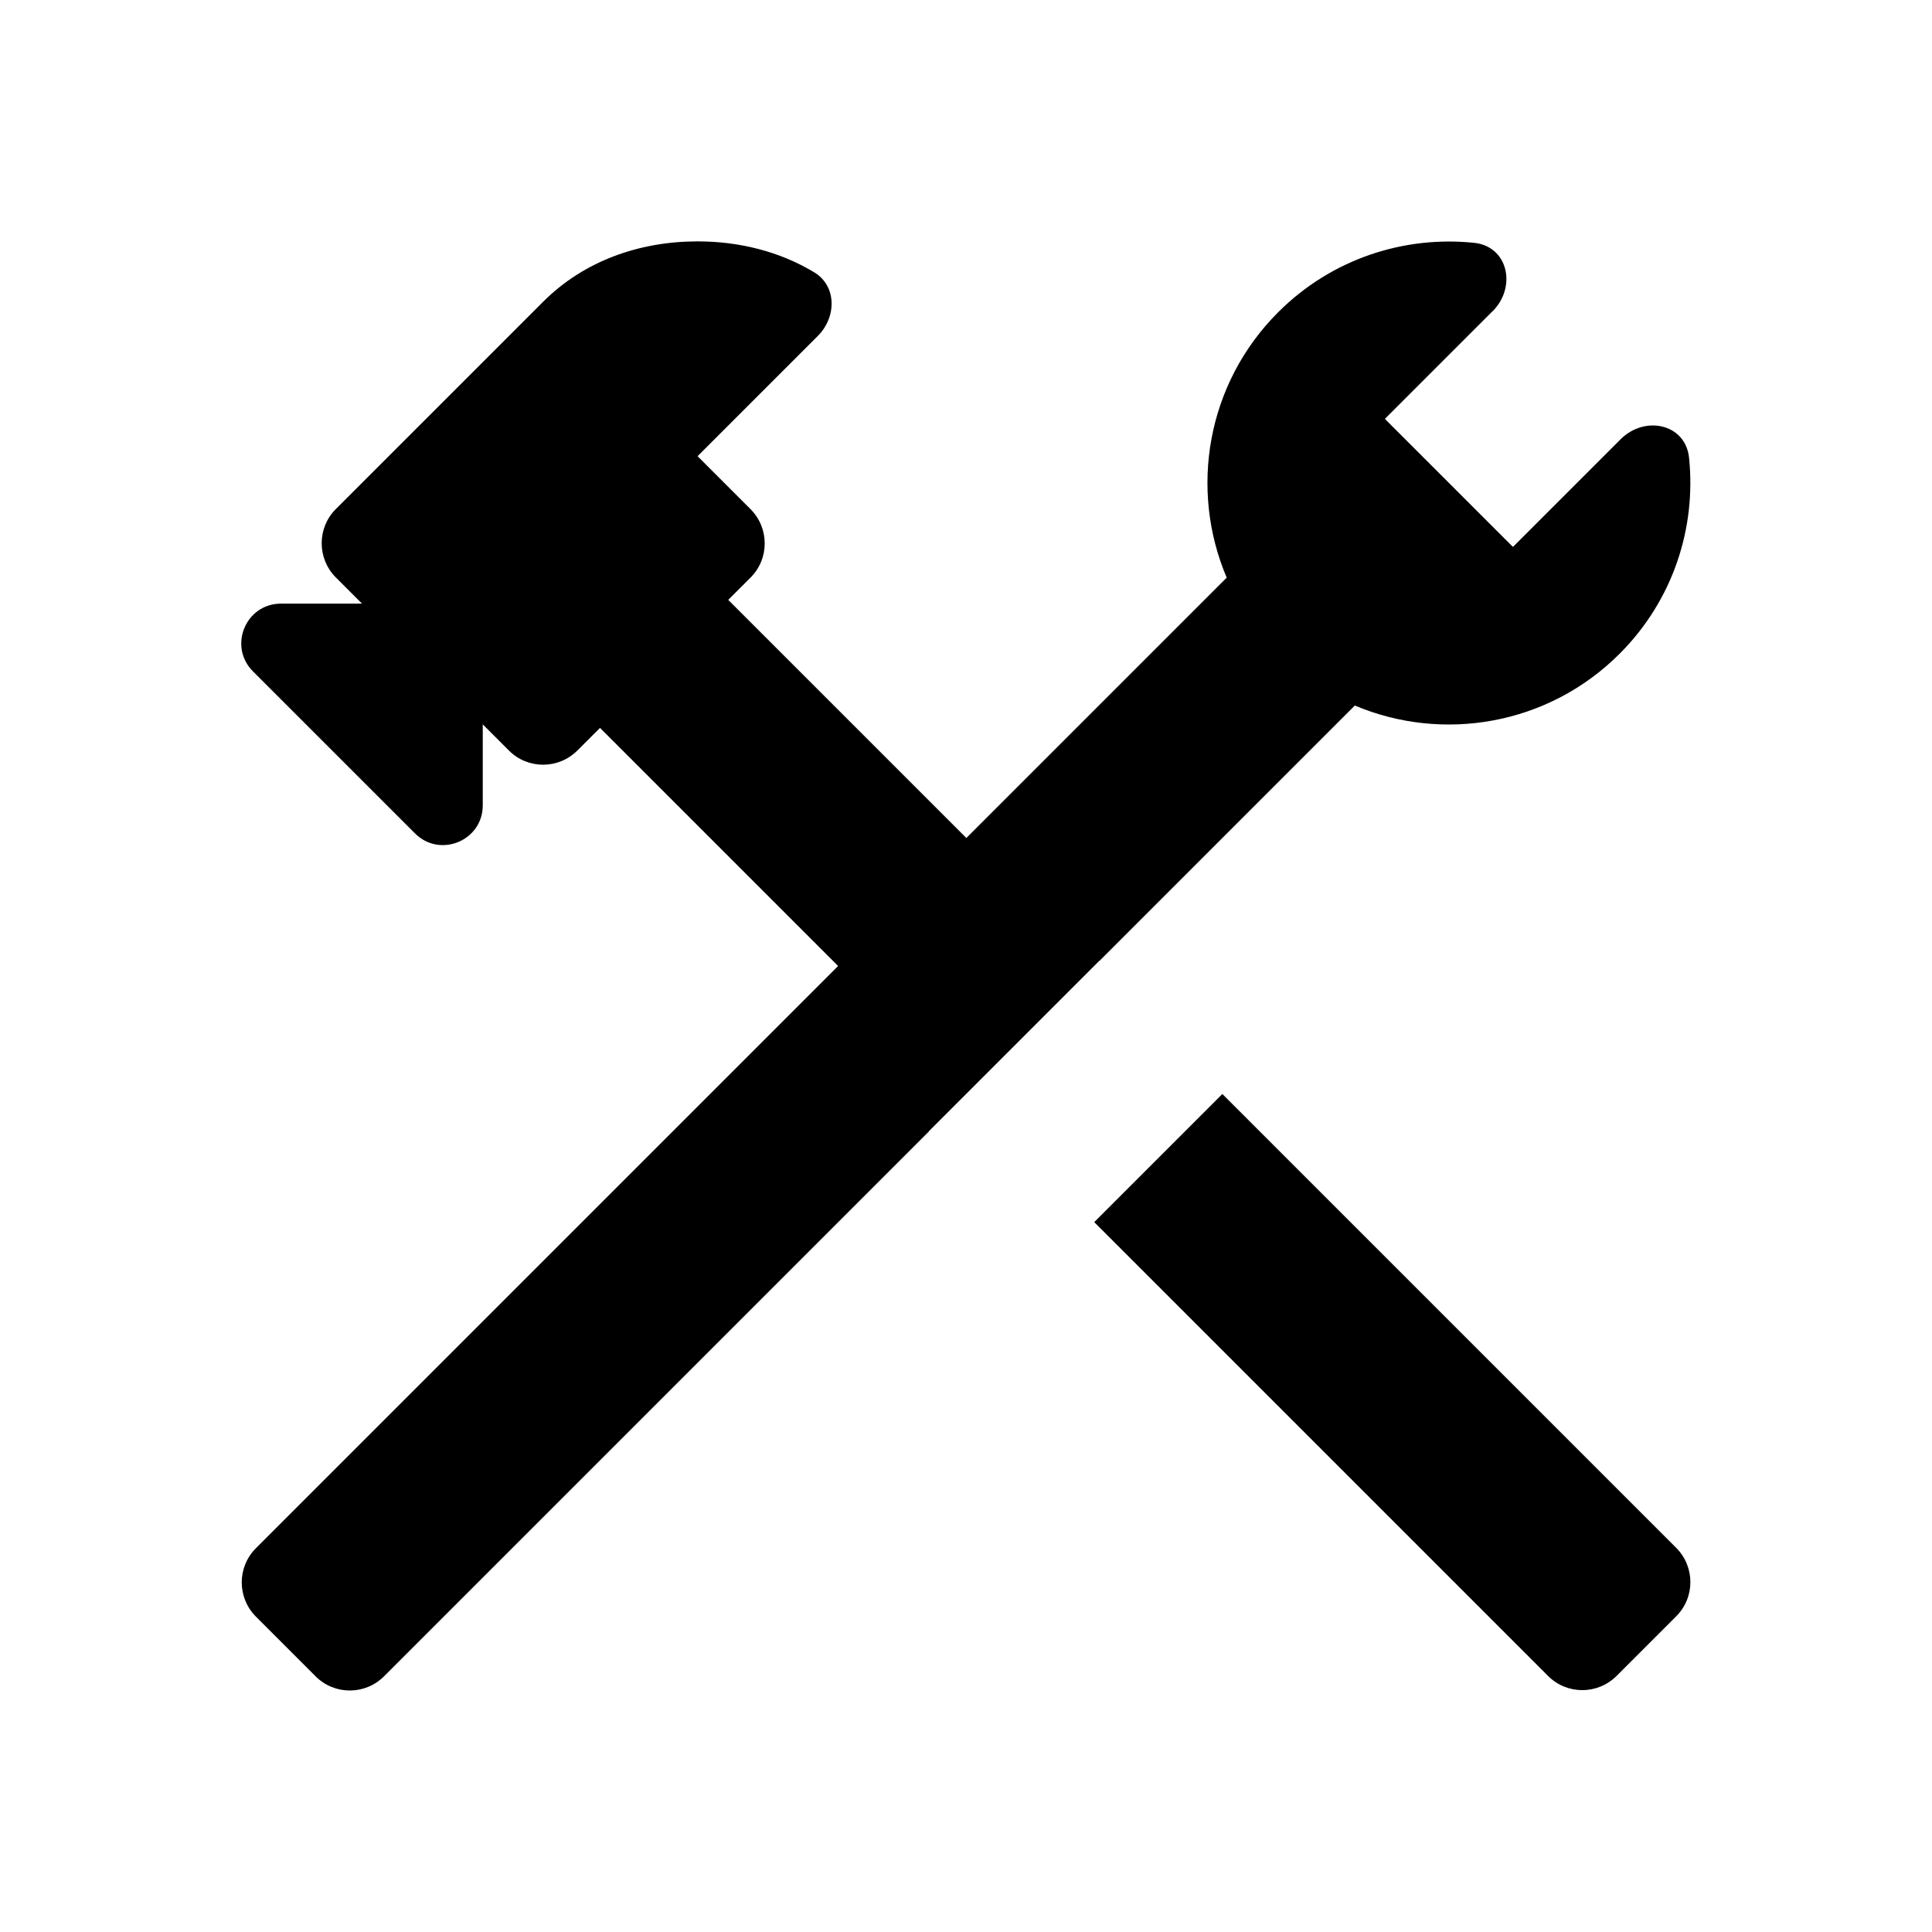
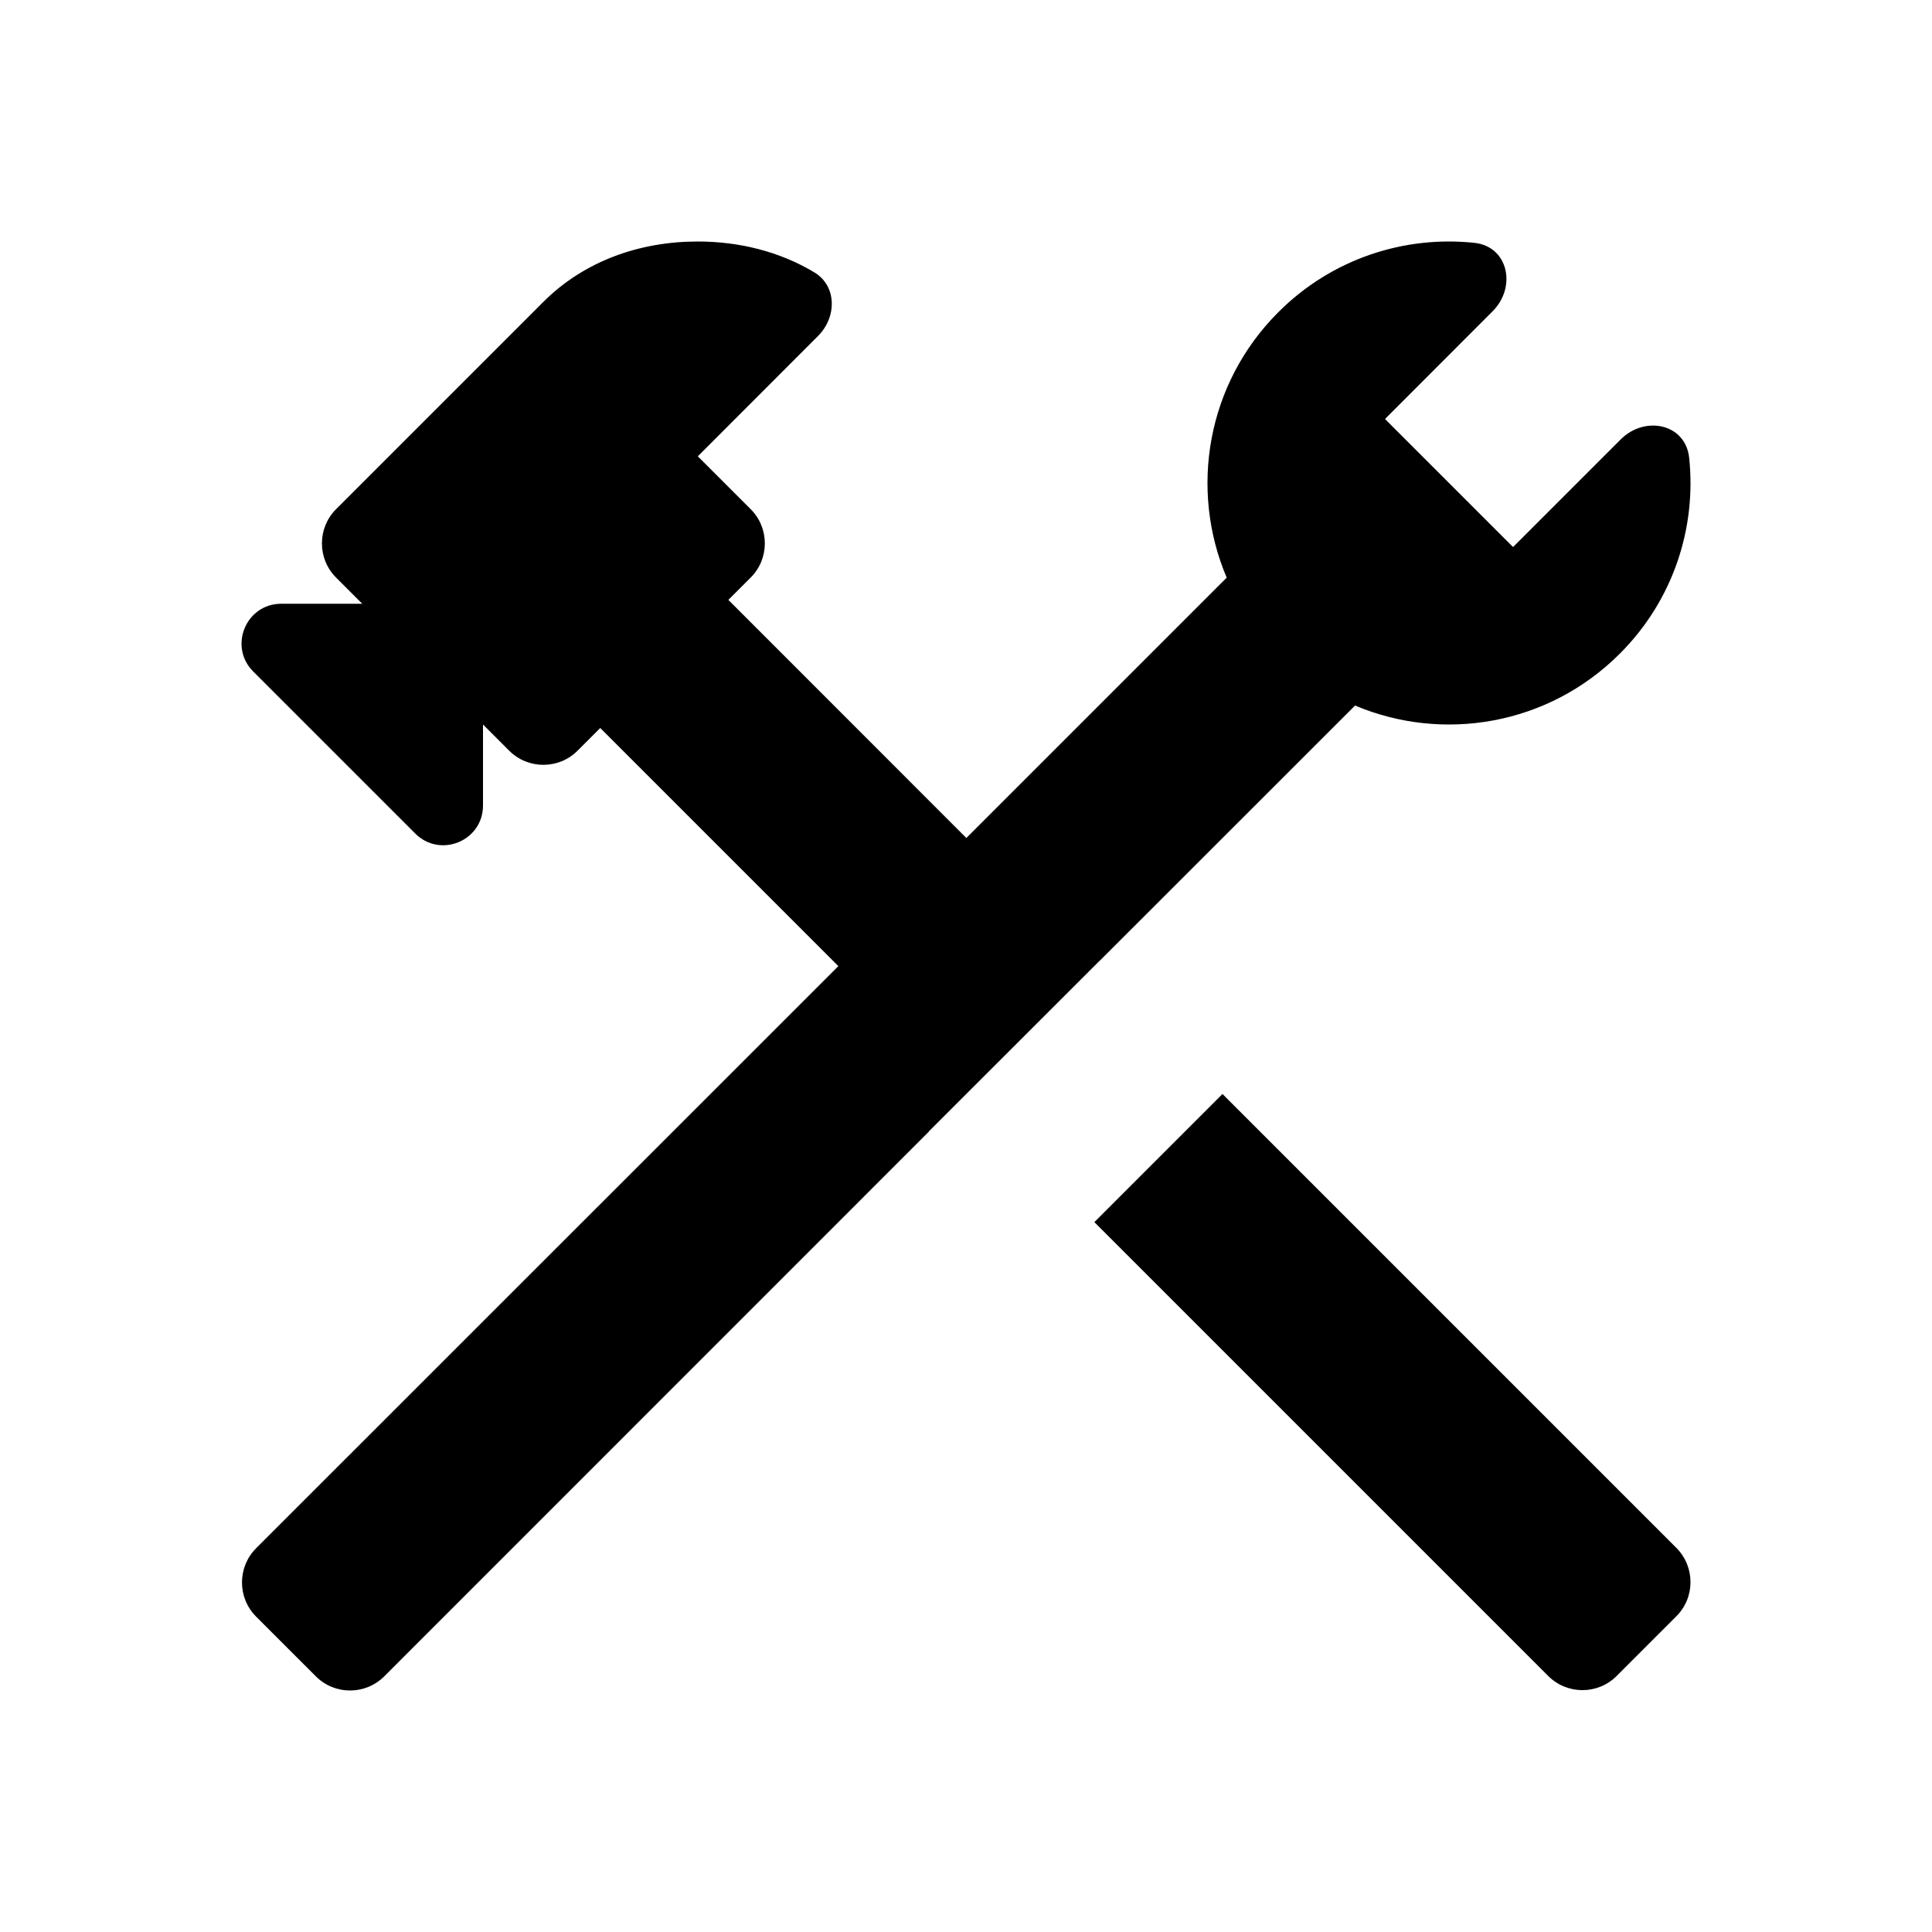
- <svg xmlns="http://www.w3.org/2000/svg" id="Layer_1" data-name="Layer 1" viewBox="0 0 16 16">
-   <defs>
-     <style>
-       .cls-1 {
-         stroke-width: 0px;
-       }
-     </style>
-   </defs>
-   <path class="cls-1" d="m12.361,2.578c.201-.201.129-.538-.153-.567-.579-.06-1.179.131-1.623.575-.594.594-.736,1.469-.426,2.198l-2.156,2.156-1.972-1.972.185-.185c.156-.156.156-.409,0-.566l-.439-.439.996-.996c.156-.156.158-.415-.032-.528-.286-.172-.62-.255-.964-.255-.48,0-.94.161-1.279.5-.008.008-.017.017-.025.025l-1.692,1.692c-.156.156-.156.409,0,.566l.217.217h-.671c-.293,0-.439.354-.232.561l1.342,1.342c.207.207.561.06.561-.232v-.671l.217.217c.156.156.409.156.566,0l.188-.188,1.972,1.972-4.822,4.822c-.156.156-.156.409,0,.566l.495.495c.156.156.409.156.566,0l4.513-4.513-.001-.001,1.414-1.414.001.001,2.113-2.113c.728.307,1.6.164,2.193-.429.444-.444.635-1.044.575-1.623-.029-.282-.366-.354-.567-.153l-.89.89s-.001-.002-.004-.001l-1.052-1.052c.001-.004 0-.005-.003-.003l-.003-.003.892-.892Zm-2.238,6.482l-1.061,1.061,3.759,3.759c.156.156.409.156.566,0l.495-.495c.156-.156.156-.409,0-.566l-3.759-3.759Z" />
+ <svg xmlns="http://www.w3.org/2000/svg" width="16" height="16" viewBox="0 0 16 16" fill="none">
+   <path d="M12.361 2.578C12.562 2.377 12.491 2.04 12.209 2.011C11.63 1.95 11.029 2.142 10.586 2.586C9.992 3.18 9.849 4.055 10.159 4.784L8.003 6.94L6.032 4.968L6.217 4.783C6.373 4.627 6.373 4.373 6.217 4.217L5.779 3.779L6.774 2.783C6.931 2.627 6.932 2.368 6.743 2.255C6.456 2.083 6.122 2 5.778 2C5.299 2 4.839 2.161 4.5 2.5C4.491 2.508 4.483 2.517 4.475 2.525L2.783 4.217C2.627 4.373 2.627 4.627 2.783 4.783L3 5H2.329C2.037 5 1.89 5.354 2.097 5.561L3.439 6.903C3.646 7.11 4 6.964 4 6.671V6L4.217 6.217C4.373 6.373 4.627 6.373 4.783 6.217L4.971 6.029L6.943 8.001L2.121 12.822C1.965 12.978 1.965 13.232 2.121 13.388L2.616 13.883C2.772 14.039 3.025 14.039 3.182 13.883L7.694 9.37L7.693 9.369L9.108 7.955L9.108 7.956L11.222 5.843C11.949 6.15 12.821 6.007 13.414 5.414C13.858 4.971 14.05 4.37 13.989 3.792C13.96 3.509 13.623 3.438 13.422 3.639L12.532 4.529C12.532 4.529 12.53 4.527 12.528 4.528L11.476 3.476C11.476 3.472 11.476 3.471 11.473 3.473L11.47 3.47L12.361 2.578Z" fill="black" />
+   <path d="M10.124 9.06L9.063 10.121L12.822 13.88C12.978 14.036 13.232 14.036 13.388 13.88L13.883 13.385C14.039 13.229 14.039 12.976 13.883 12.819L10.124 9.06Z" fill="black" />
</svg>
